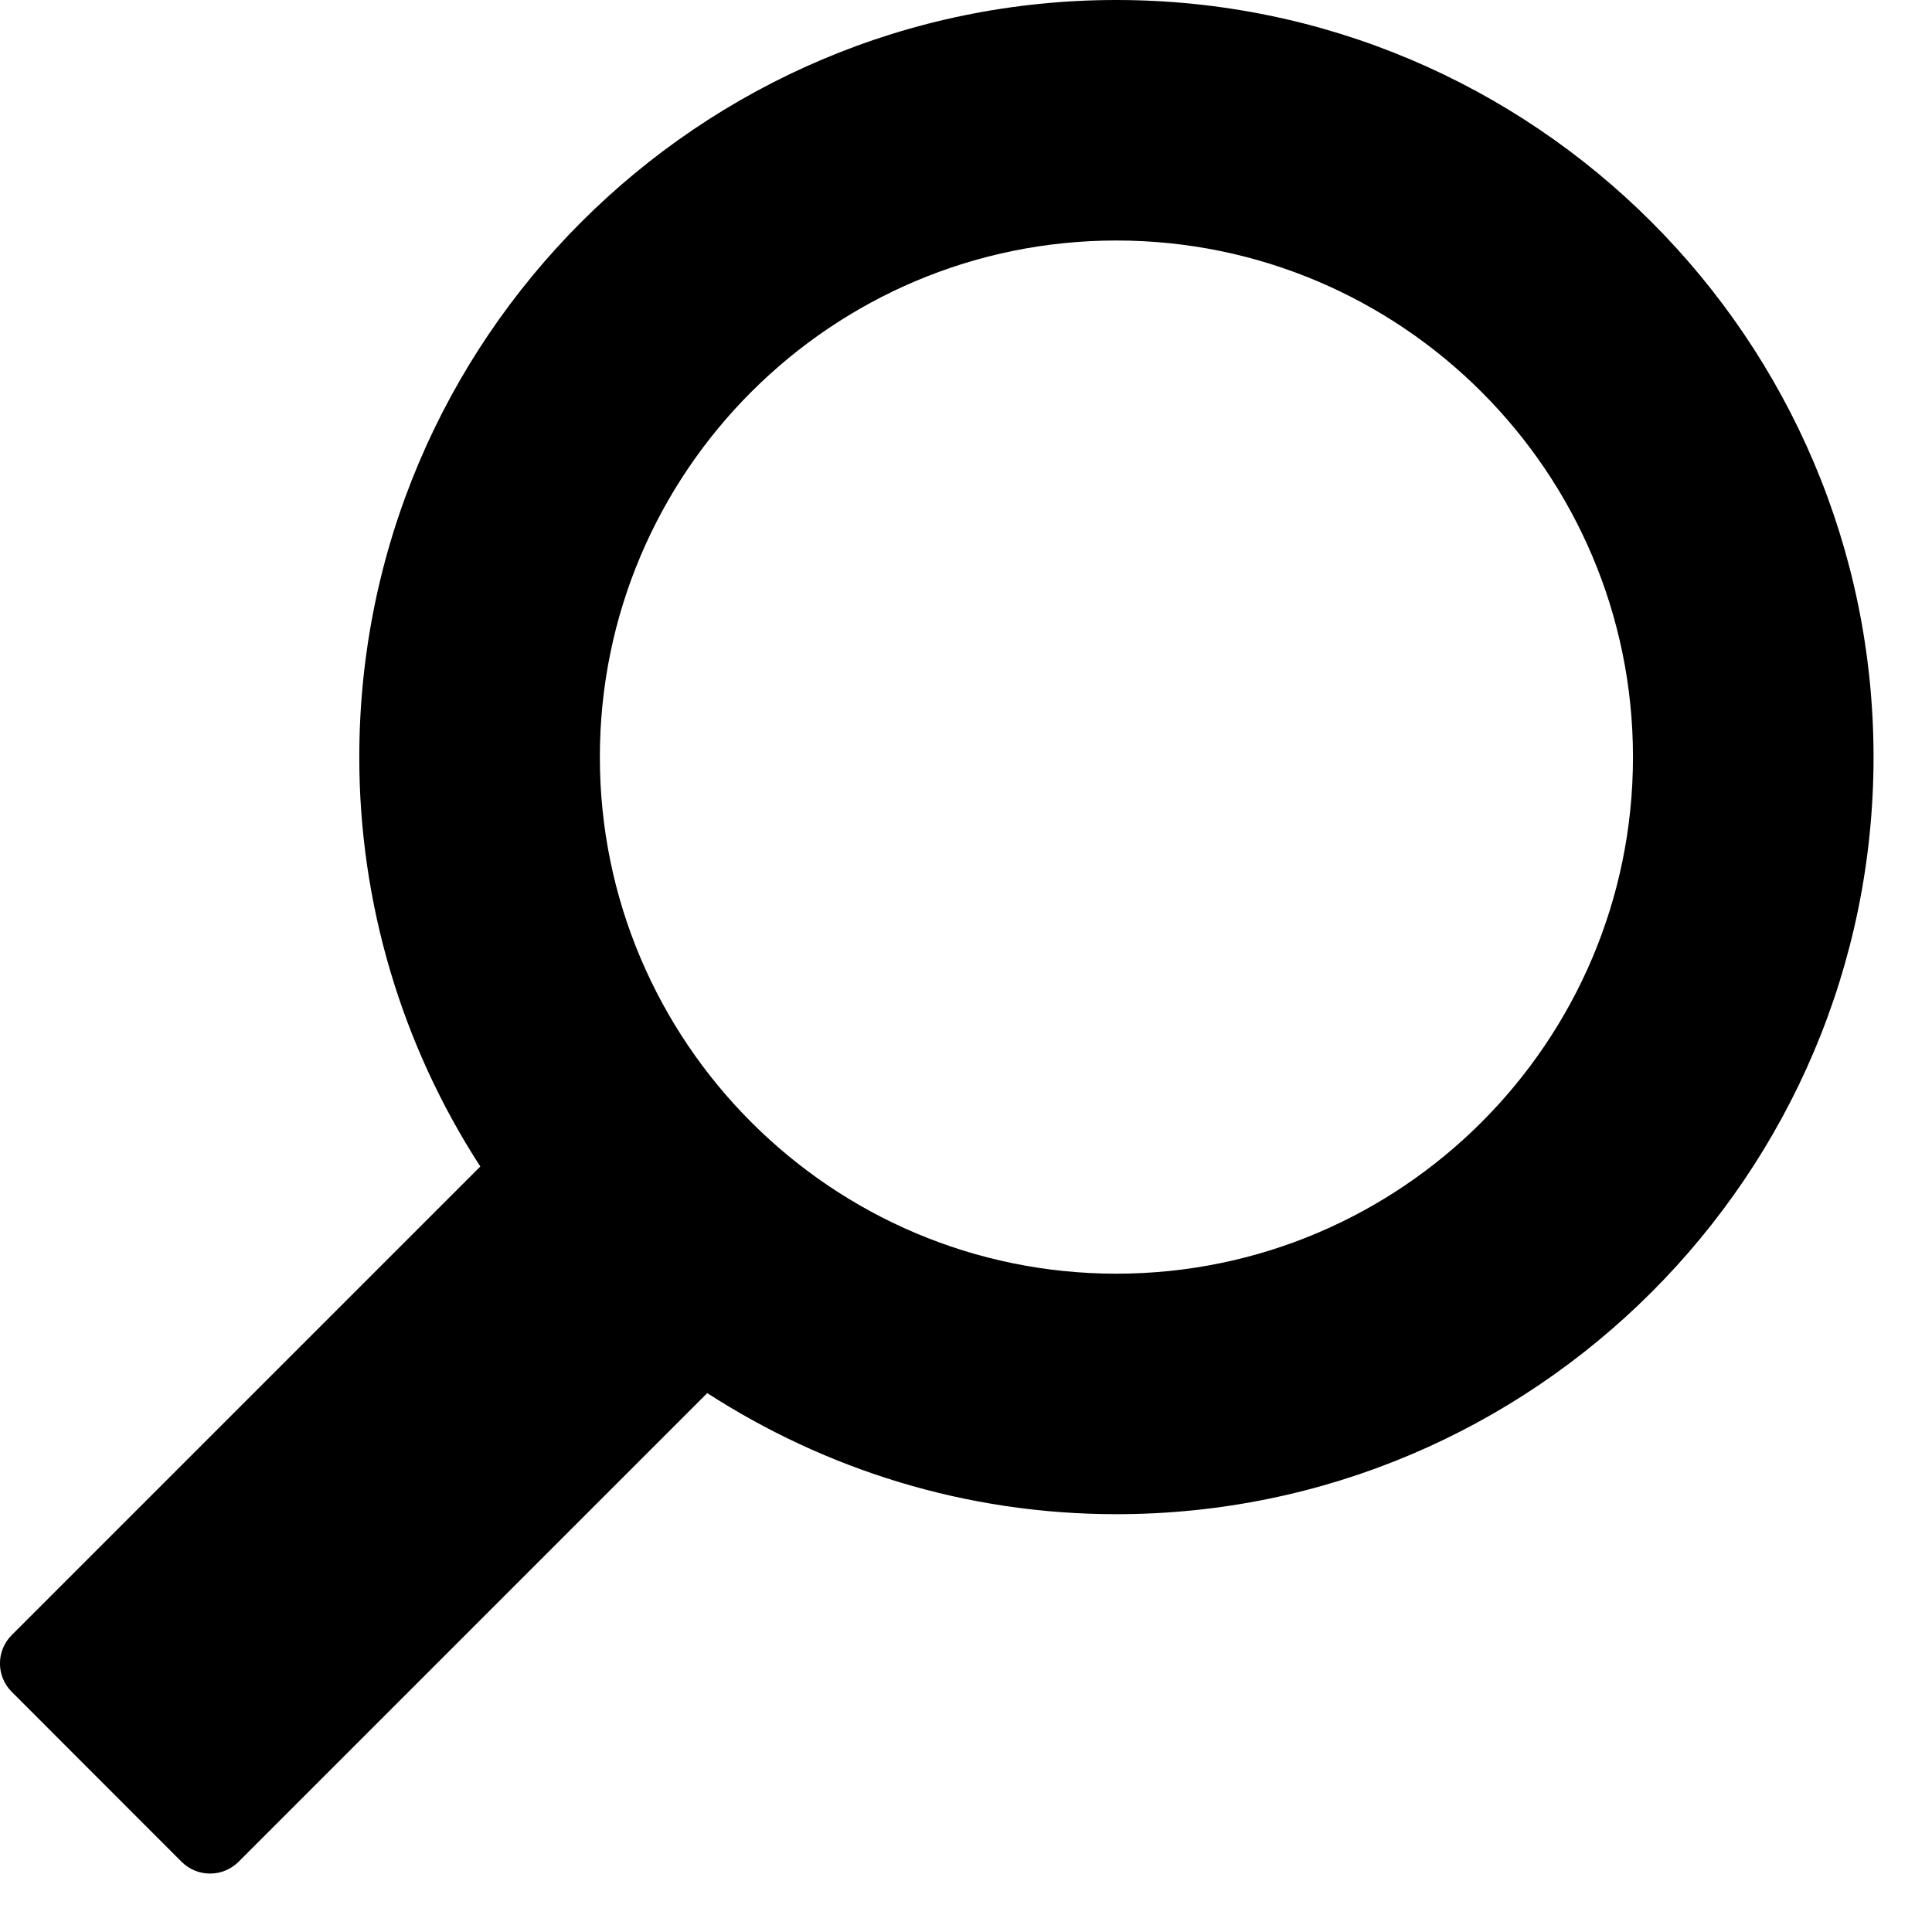
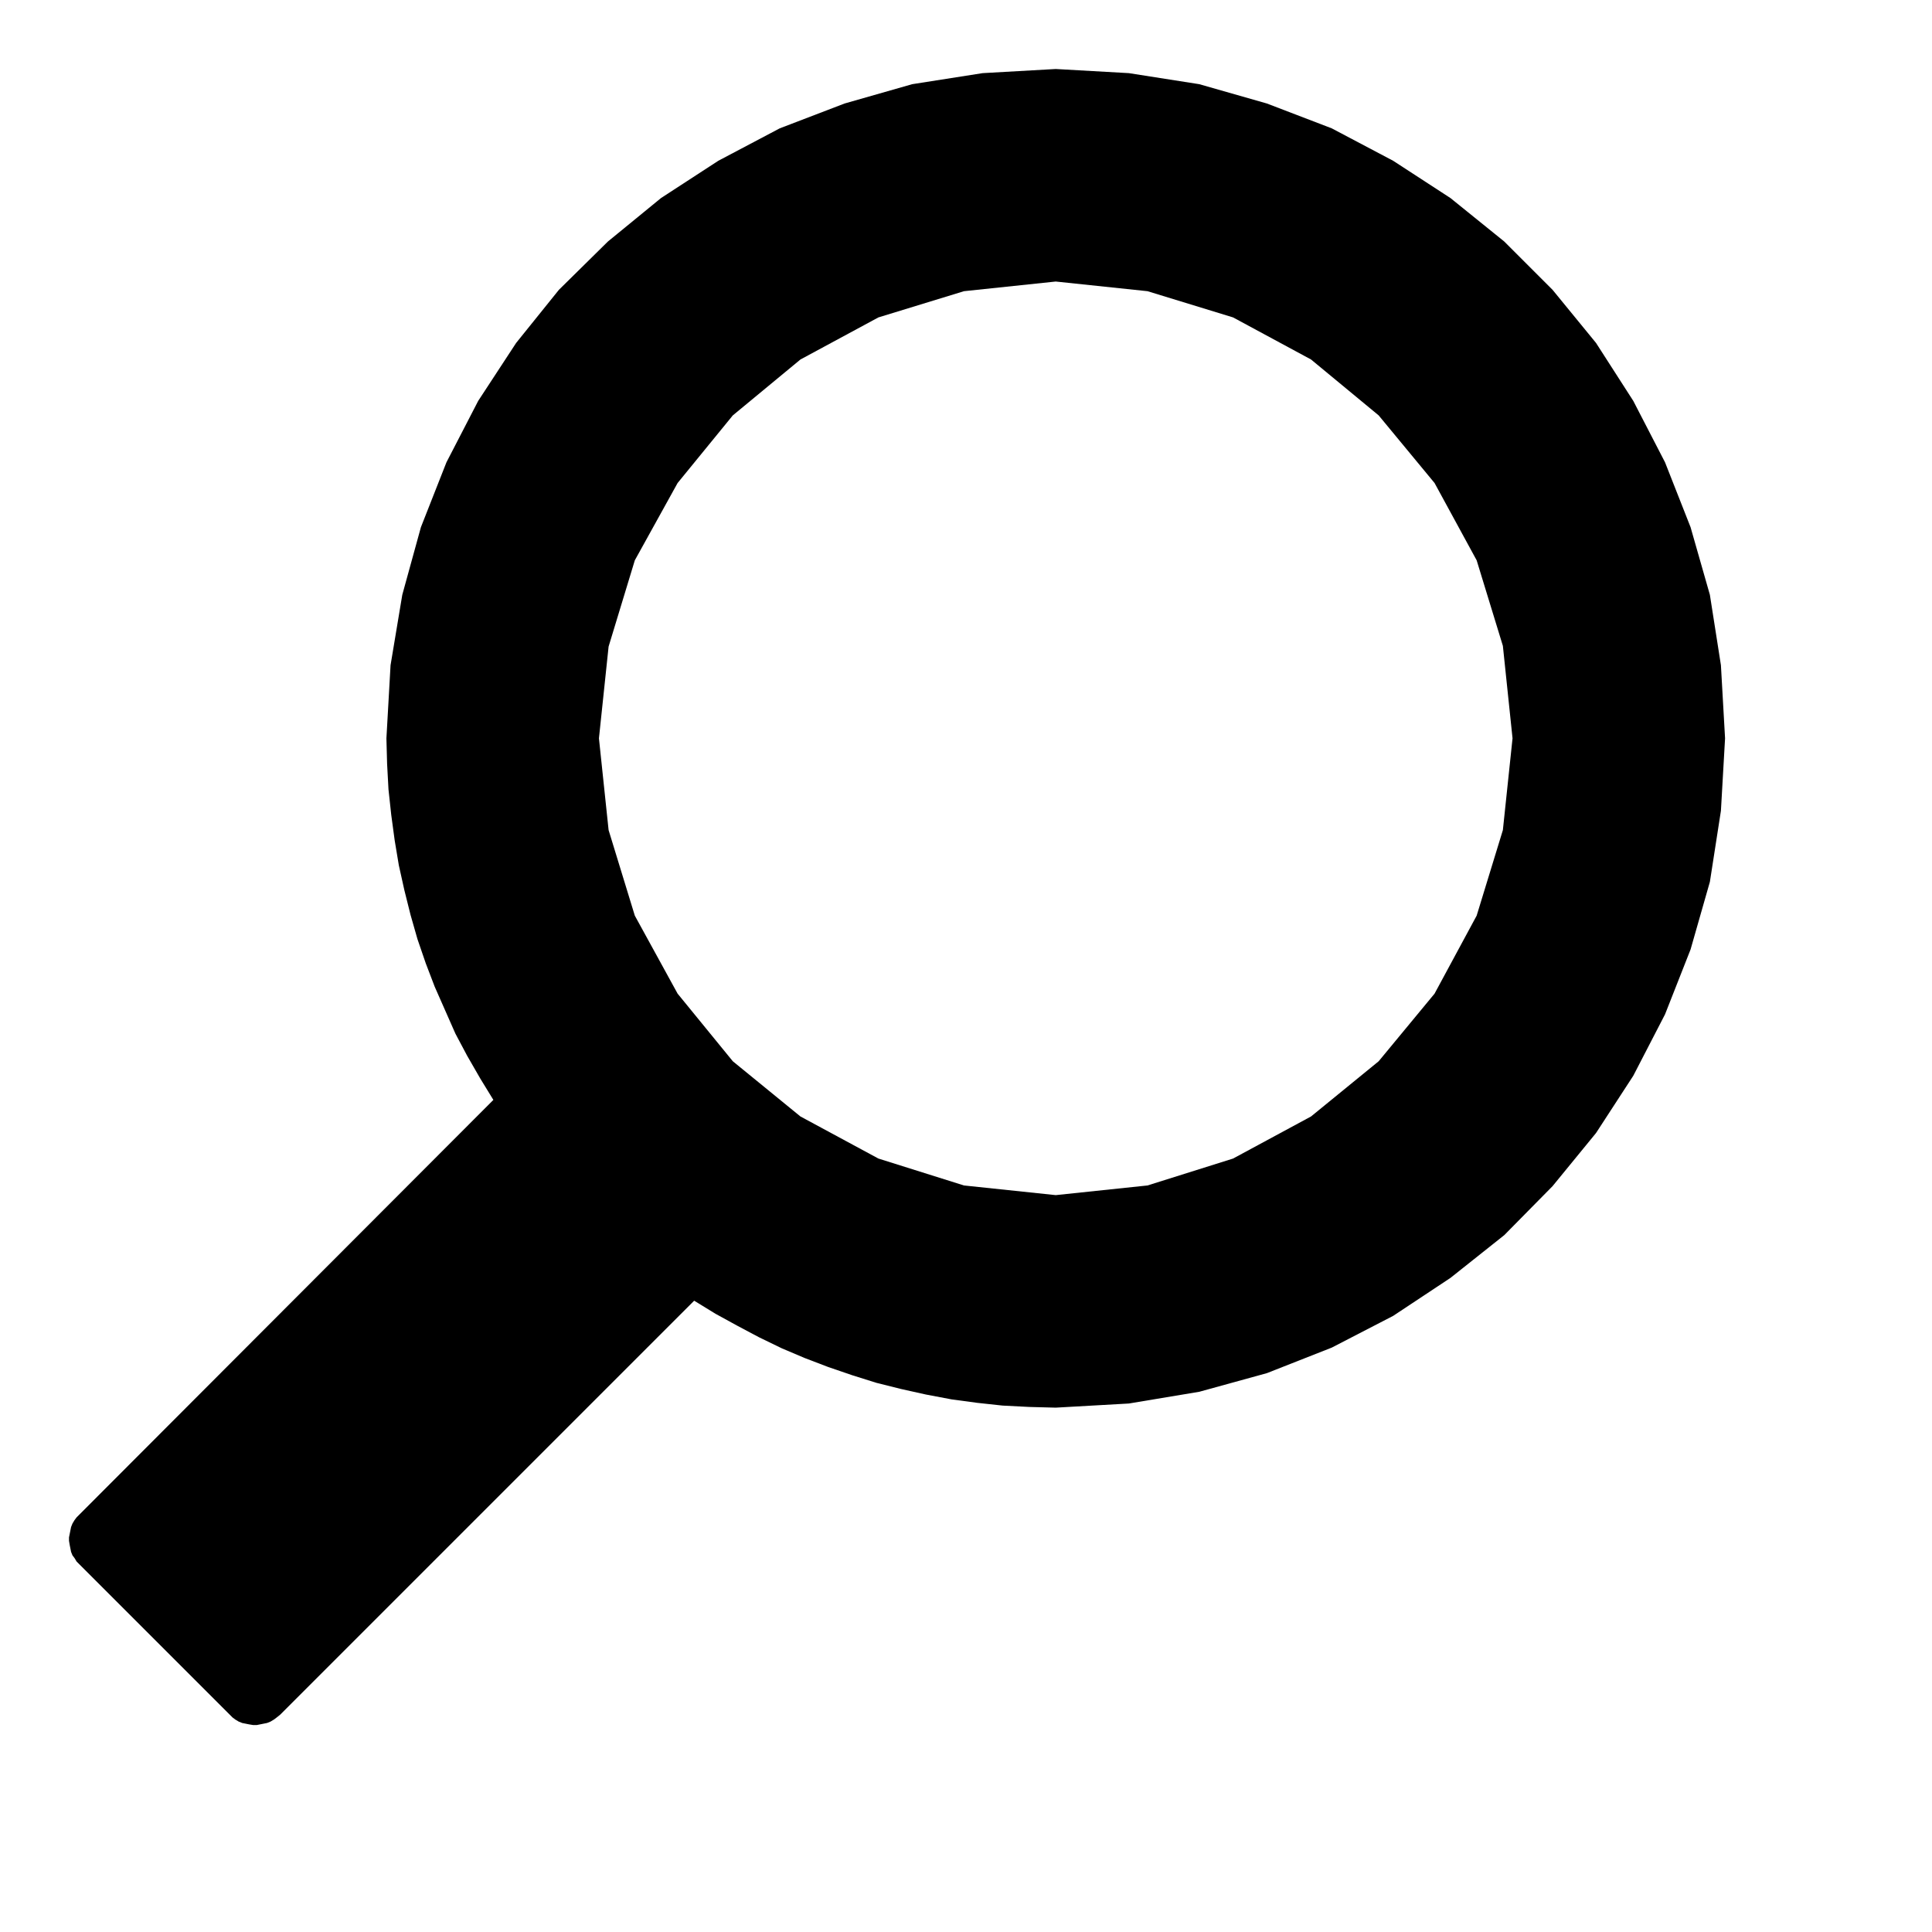
- <svg xmlns="http://www.w3.org/2000/svg" width="31" height="31" viewBox="0 0 31 31">
-   <path d="M2.915 29.875l-2.728-2.73a.643.643 0 0 1 0-.908l7.52-7.52a12.066 12.066 0 0 1-1.942-6.567C5.765 5.45 11.215 0 17.912 0c6.7 0 12.15 5.45 12.15 12.148 0 6.7-5.45 12.148-12.15 12.148-2.42 0-4.67-.72-6.564-1.943l-7.52 7.52a.647.647 0 0 1-.913.002m14.997-9.438c4.572 0 8.29-3.717 8.29-8.29s-3.718-8.288-8.29-8.288c-4.57 0-8.287 3.716-8.287 8.288s3.717 8.29 8.287 8.29" />
+ <svg xmlns="http://www.w3.org/2000/svg" xmlns:xlink="http://www.w3.org/1999/xlink" version="1.1" preserveAspectRatio="xMidYMid meet" viewBox="-1 -1 27.999 27.999" width="24" height="24">
+   <defs>
+     <path d="M16.38 0.22L17.36 0.5L18.3 0.86L19.19 1.33L20.02 1.87L20.8 2.5L21.5 3.2L22.13 3.97L22.67 4.81L23.13 5.7L23.5 6.64L23.78 7.62L23.94 8.64L24 9.7L23.94 10.75L23.78 11.78L23.5 12.76L23.13 13.7L22.67 14.59L22.13 15.42L21.5 16.19L20.8 16.9L20.02 17.52L19.19 18.07L18.3 18.53L17.36 18.9L16.38 19.17L15.36 19.34L14.3 19.4L13.92 19.39L13.53 19.37L13.16 19.33L12.79 19.28L12.42 19.21L12.06 19.13L11.7 19.04L11.35 18.93L11 18.81L10.66 18.68L10.33 18.54L10 18.38L9.68 18.21L9.37 18.04L9.06 17.85L3.06 23.85L3.01 23.89L2.97 23.92L2.92 23.95L2.87 23.97L2.82 23.98L2.77 23.99L2.72 24L2.67 24L2.61 23.99L2.56 23.98L2.51 23.97L2.46 23.95L2.41 23.92L2.37 23.89L2.33 23.85L0.15 21.67L0.11 21.63L0.08 21.58L0.05 21.54L0.03 21.49L0.02 21.44L0.01 21.39L0 21.33L0 21.28L0.01 21.23L0.02 21.18L0.03 21.13L0.05 21.08L0.08 21.03L0.11 20.99L0.15 20.95L6.15 14.94L5.96 14.63L5.77 14.3L5.6 13.98L5.45 13.64L5.3 13.3L5.17 12.96L5.05 12.61L4.95 12.26L4.86 11.9L4.78 11.54L4.72 11.18L4.67 10.81L4.63 10.44L4.61 10.07L4.6 9.7L4.66 8.64L4.83 7.62L5.1 6.64L5.47 5.7L5.93 4.81L6.48 3.97L7.1 3.2L7.81 2.5L8.58 1.87L9.41 1.33L10.3 0.86L11.24 0.5L12.22 0.22L13.24 0.06L14.3 0L15.36 0.06L16.38 0.22ZM11.73 3.6L10.6 4.21L9.62 5.02L8.82 6L8.2 7.12L7.82 8.37L7.68 9.7L7.82 11.03L8.2 12.27L8.82 13.4L9.62 14.38L10.6 15.18L11.73 15.79L12.97 16.18L14.3 16.32L15.63 16.18L16.87 15.79L18 15.18L18.98 14.38L19.79 13.4L20.4 12.27L20.78 11.03L20.92 9.7L20.78 8.36L20.4 7.12L19.79 6L18.98 5.02L18 4.21L16.87 3.6L15.63 3.22L14.3 3.08L12.97 3.22L11.73 3.6Z" id="c19URekgsa" />
+   </defs>
+   <g>
+     <g>
+       <use xlink:href="#c19URekgsa" opacity="1" fill="#000000" fill-opacity="1" />
+       <g>
+         <use xlink:href="#c19URekgsa" opacity="1" fill-opacity="0" stroke="#000000" stroke-width="1" stroke-opacity="0" />
+       </g>
+     </g>
+   </g>
</svg>
